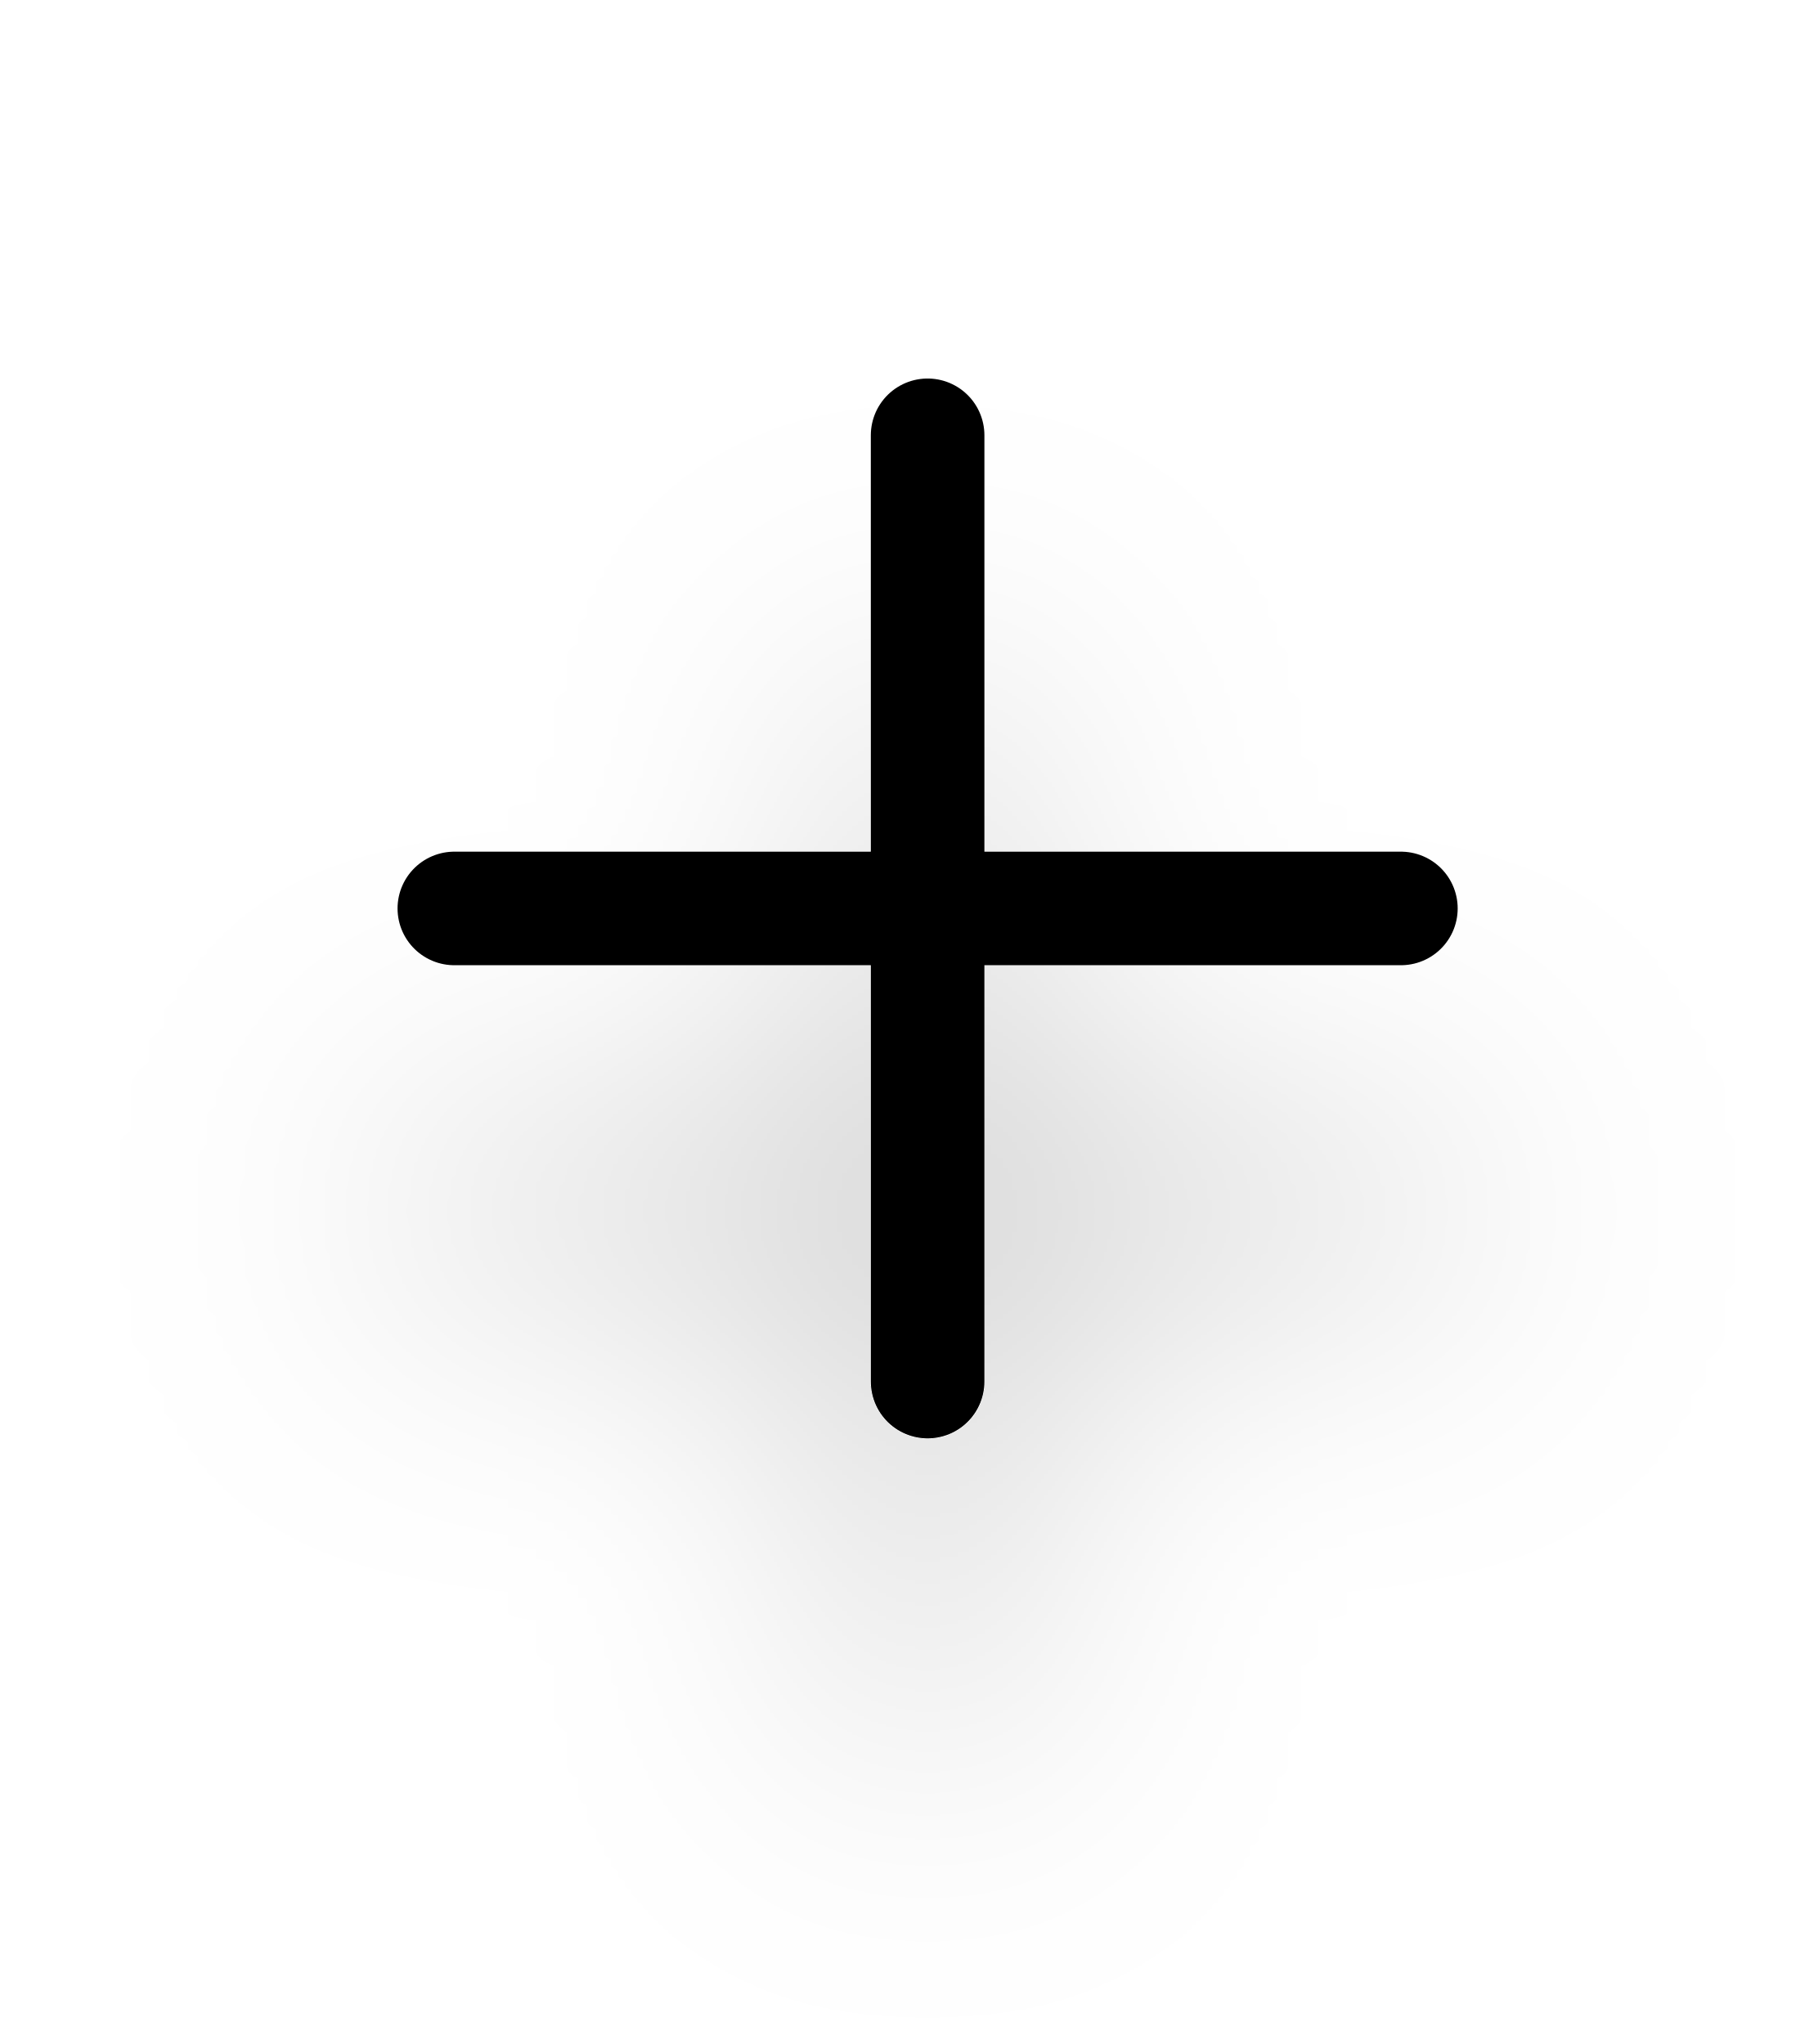
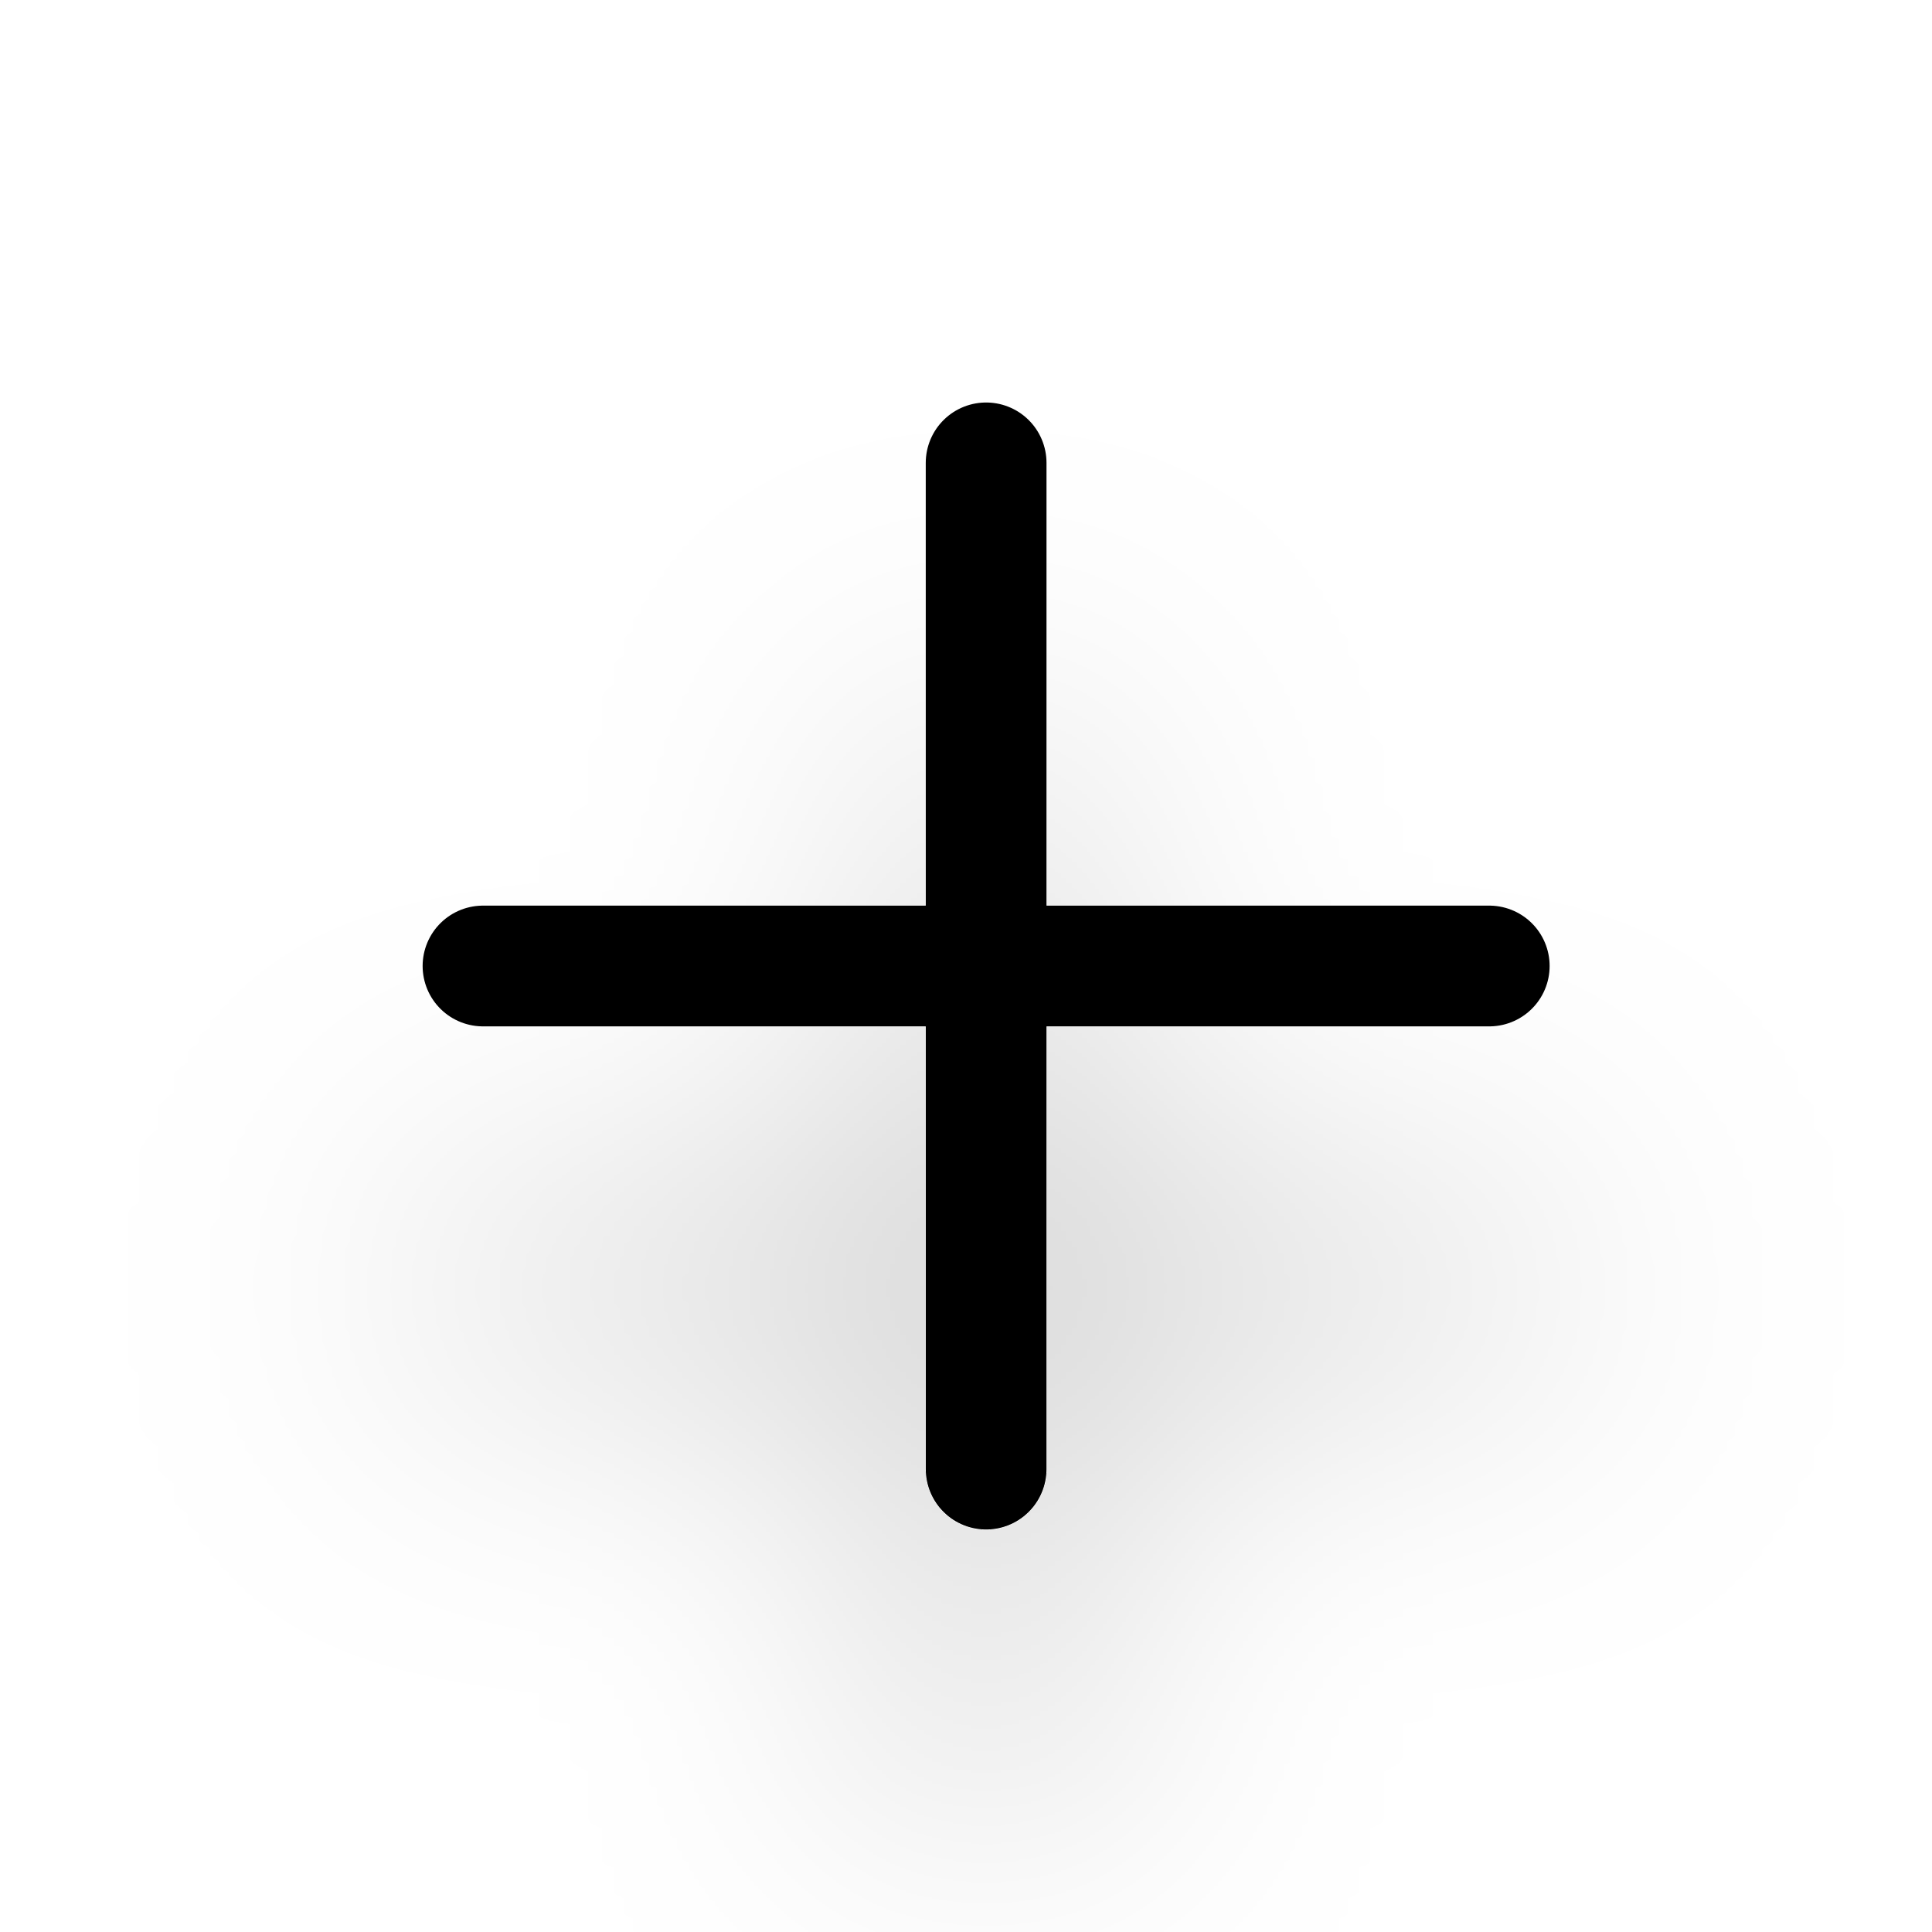
- <svg xmlns="http://www.w3.org/2000/svg" width="24" height="27" viewBox="0 0 24 27" fill="none">
+ <svg xmlns="http://www.w3.org/2000/svg" width="24" height="24" viewBox="0 0 24 24" fill="none">
  <g filter="url(#filter0_d_2704_21813)">
    <path d="M18.5 12H6" stroke="black" stroke-width="1.5" stroke-linecap="round" stroke-linejoin="round" />
    <path d="M12.25 18.25L12.25 5.75" stroke="black" stroke-width="1.5" stroke-linecap="round" stroke-linejoin="round" />
  </g>
  <defs>
    <filter id="filter0_d_2704_21813" x="-4" y="0" width="32" height="32" filterUnits="userSpaceOnUse" color-interpolation-filters="sRGB">
      <feFlood flood-opacity="0" result="BackgroundImageFix" />
      <feColorMatrix in="SourceAlpha" type="matrix" values="0 0 0 0 0 0 0 0 0 0 0 0 0 0 0 0 0 0 127 0" result="hardAlpha" />
      <feOffset dy="4" />
      <feGaussianBlur stdDeviation="2" />
      <feComposite in2="hardAlpha" operator="out" />
      <feColorMatrix type="matrix" values="0 0 0 0 0 0 0 0 0 0 0 0 0 0 0 0 0 0 0.25 0" />
      <feBlend mode="normal" in2="BackgroundImageFix" result="effect1_dropShadow_2704_21813" />
      <feBlend mode="normal" in="SourceGraphic" in2="effect1_dropShadow_2704_21813" result="shape" />
    </filter>
  </defs>
</svg>
